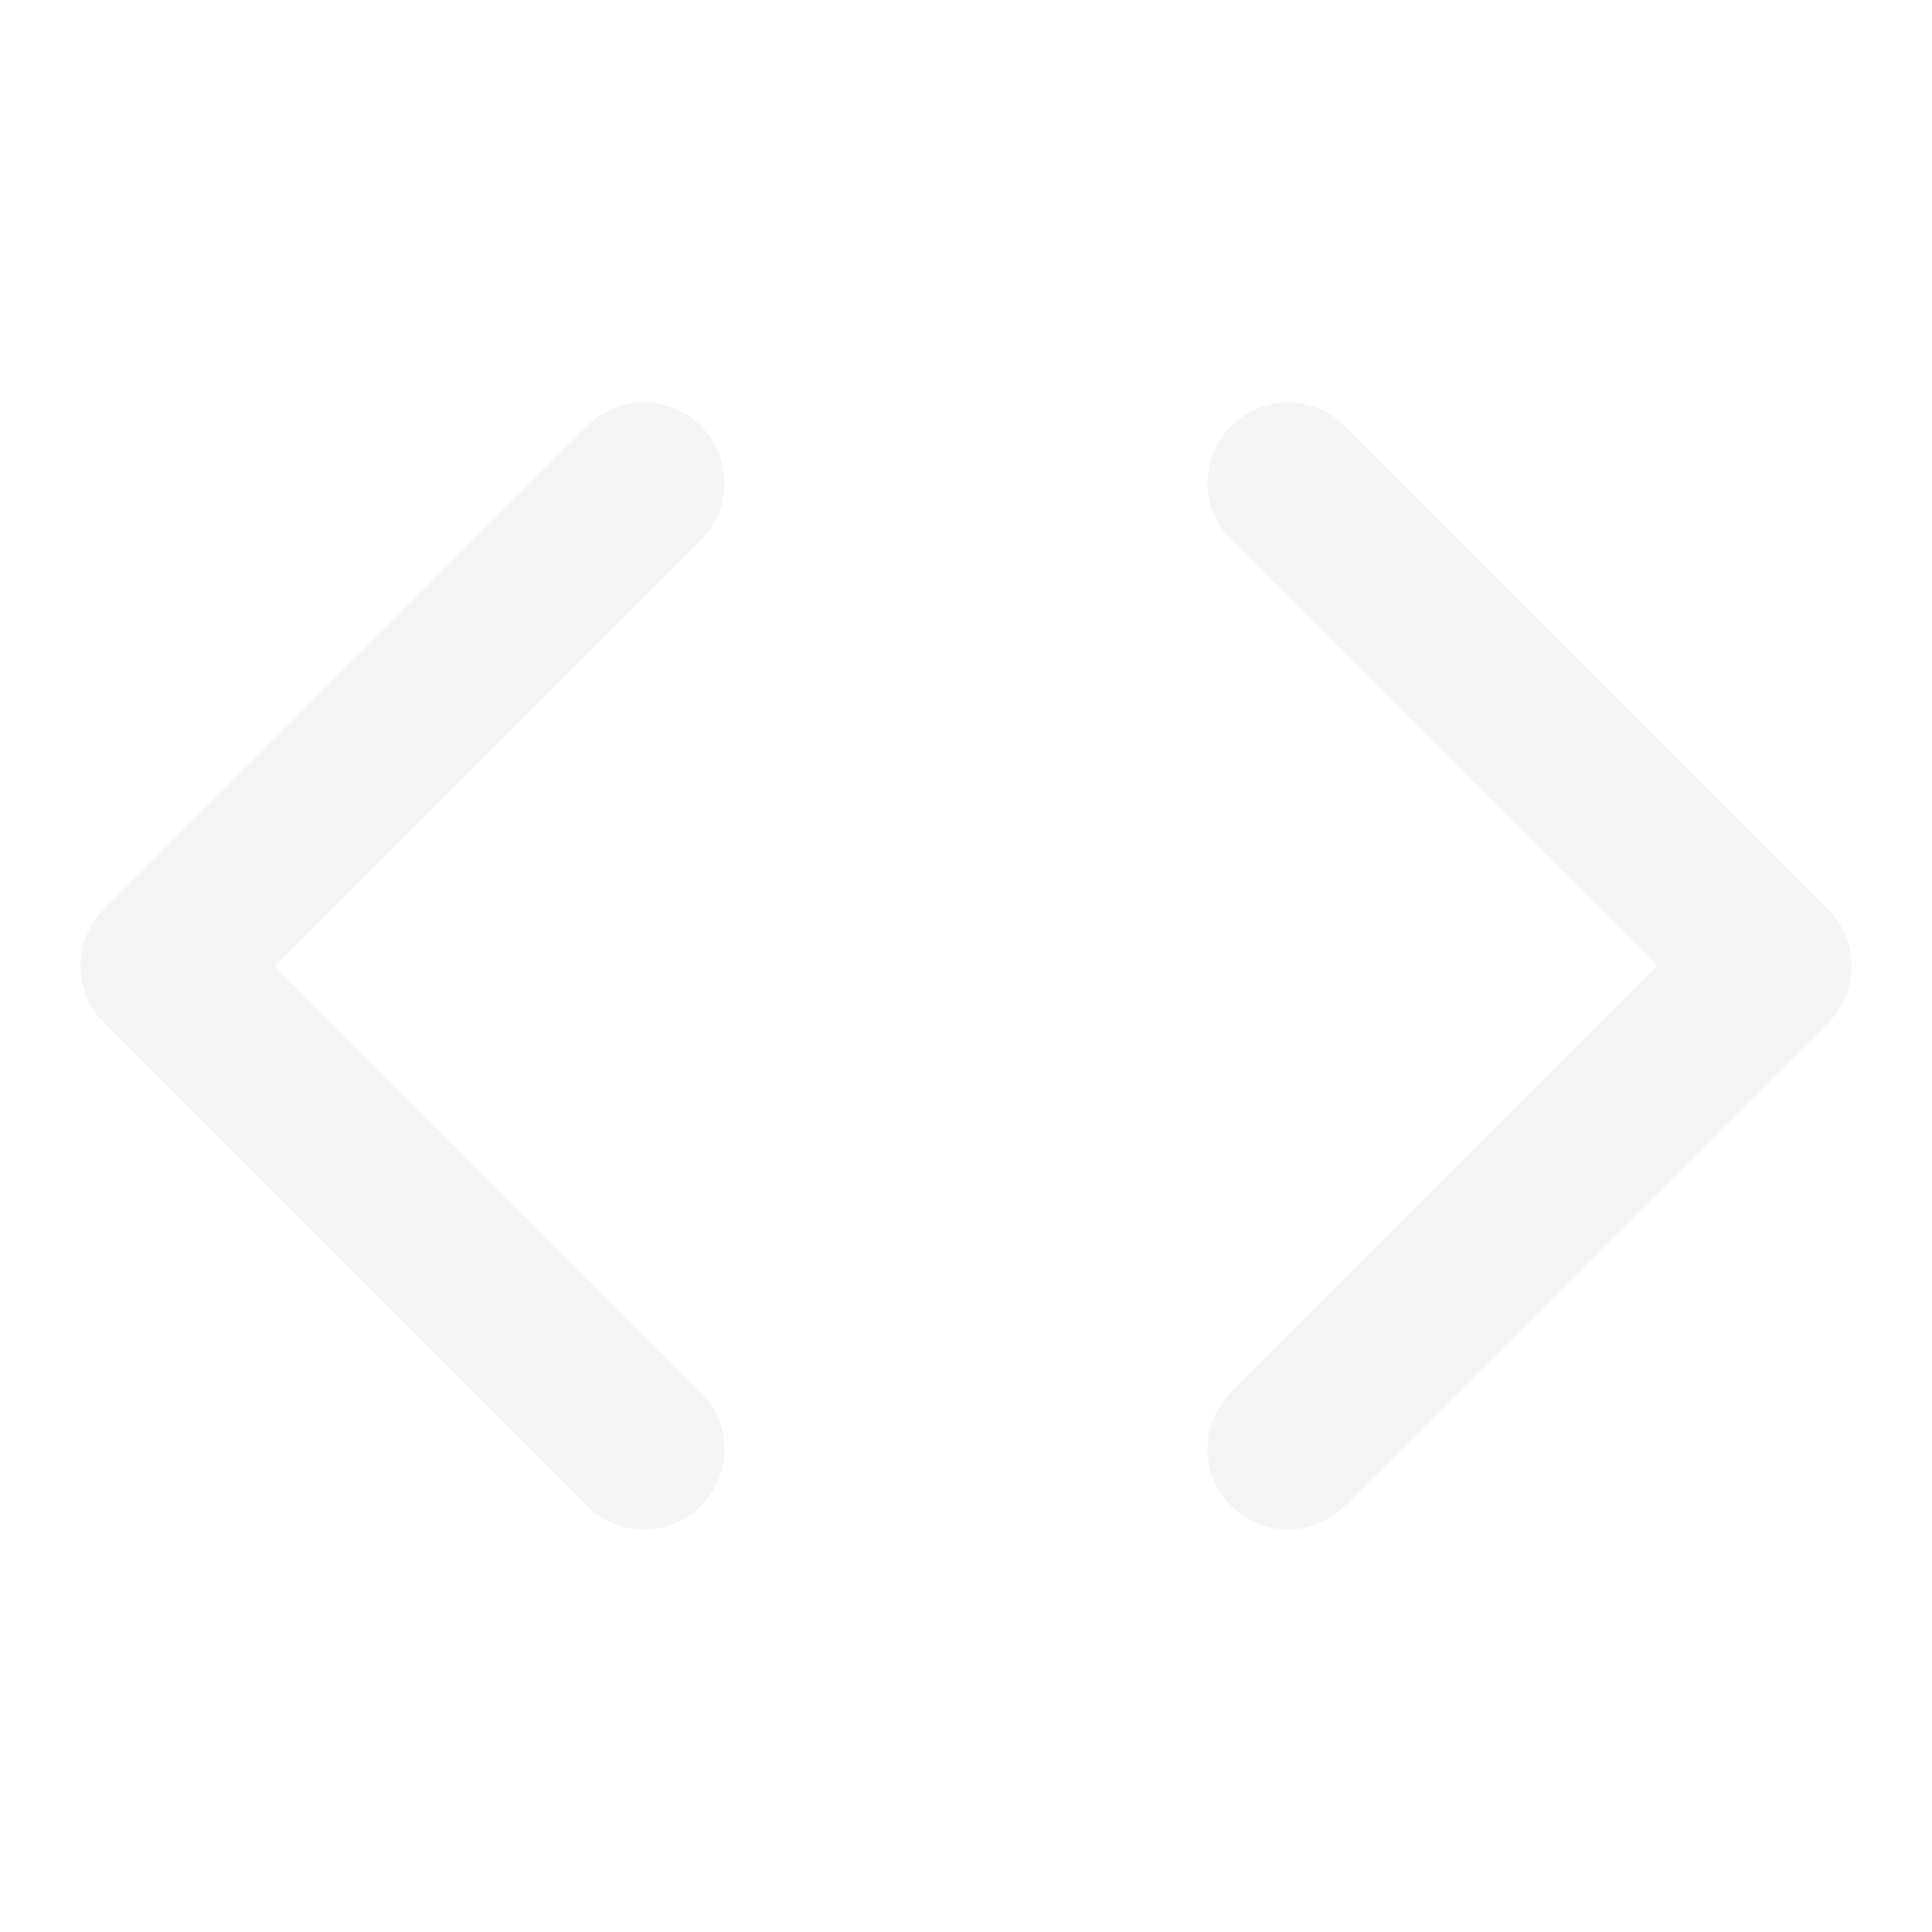
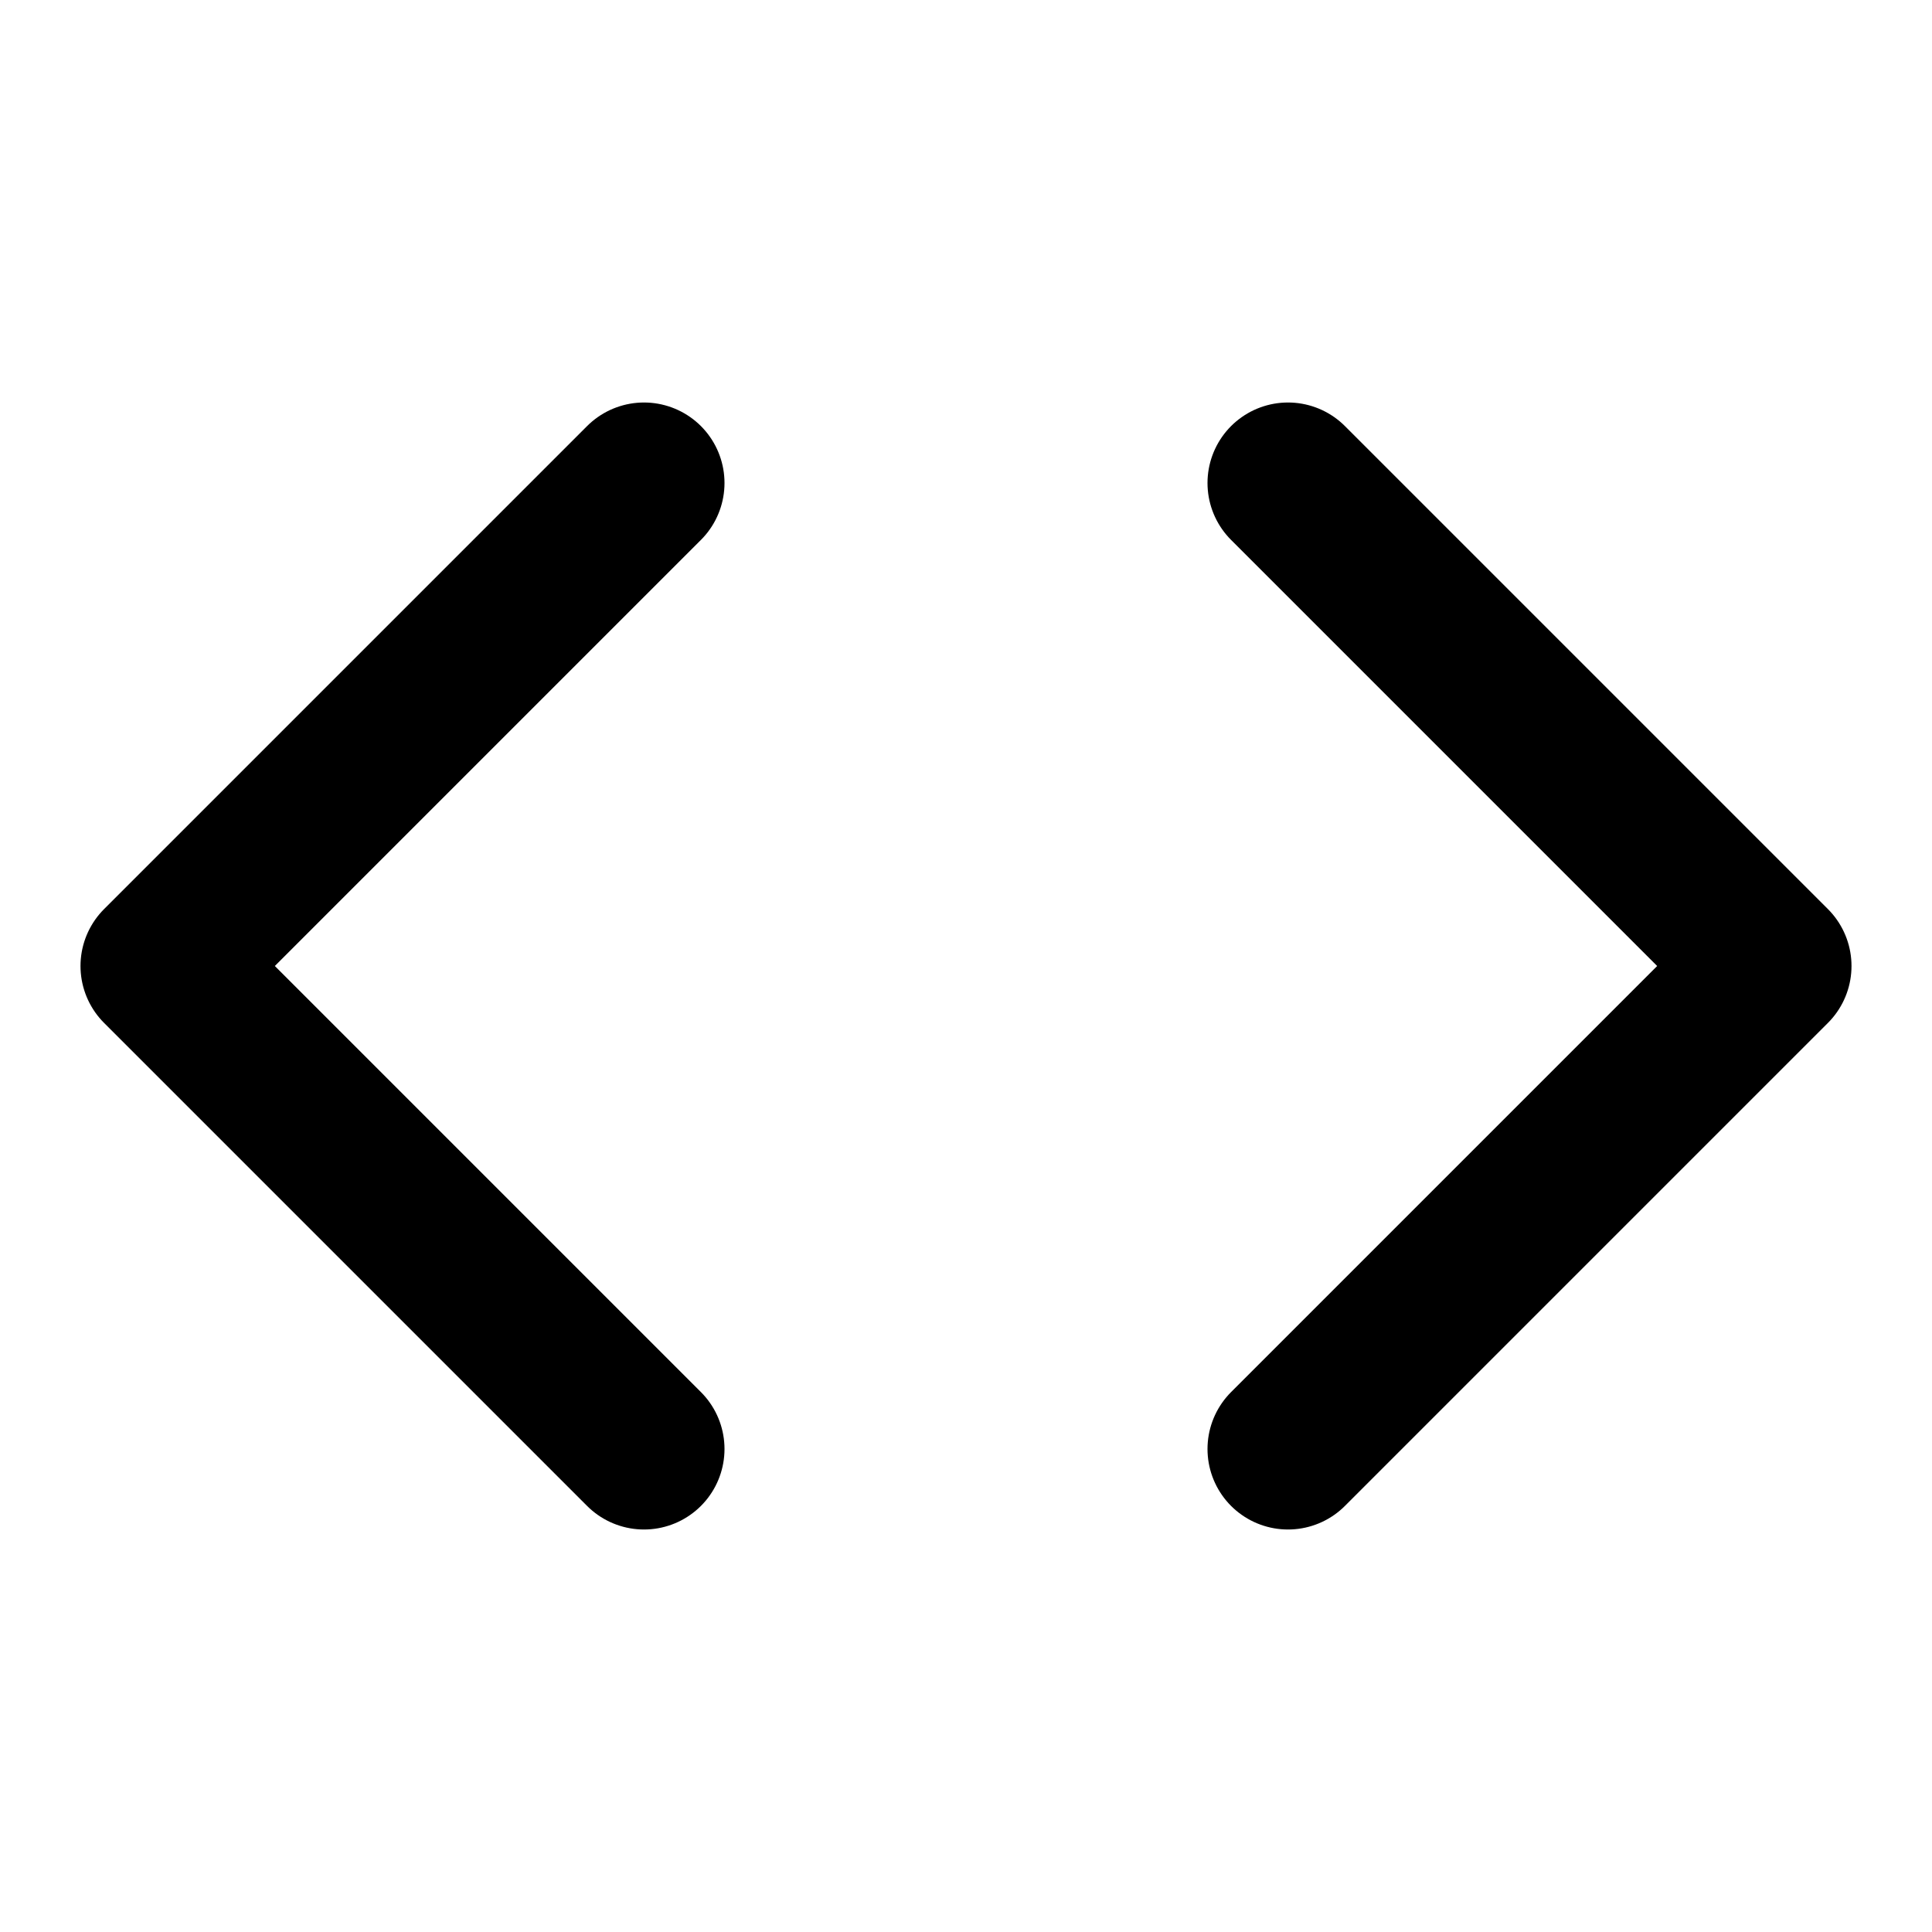
- <svg xmlns="http://www.w3.org/2000/svg" width="24" height="24" viewBox="0 0 24 24" fill="none" stroke="#f5f5f5" stroke-width="2" stroke-linecap="round" stroke-linejoin="round" class="lucide lucide-code">
+ <svg xmlns="http://www.w3.org/2000/svg" width="24" height="24" viewBox="0 0 24 24" fill="none" stroke="#000" stroke-width="2" stroke-linecap="round" stroke-linejoin="round" class="lucide lucide-code">
  <polyline points="16 18 22 12 16 6" />
  <polyline points="8 6 2 12 8 18" />
</svg>
